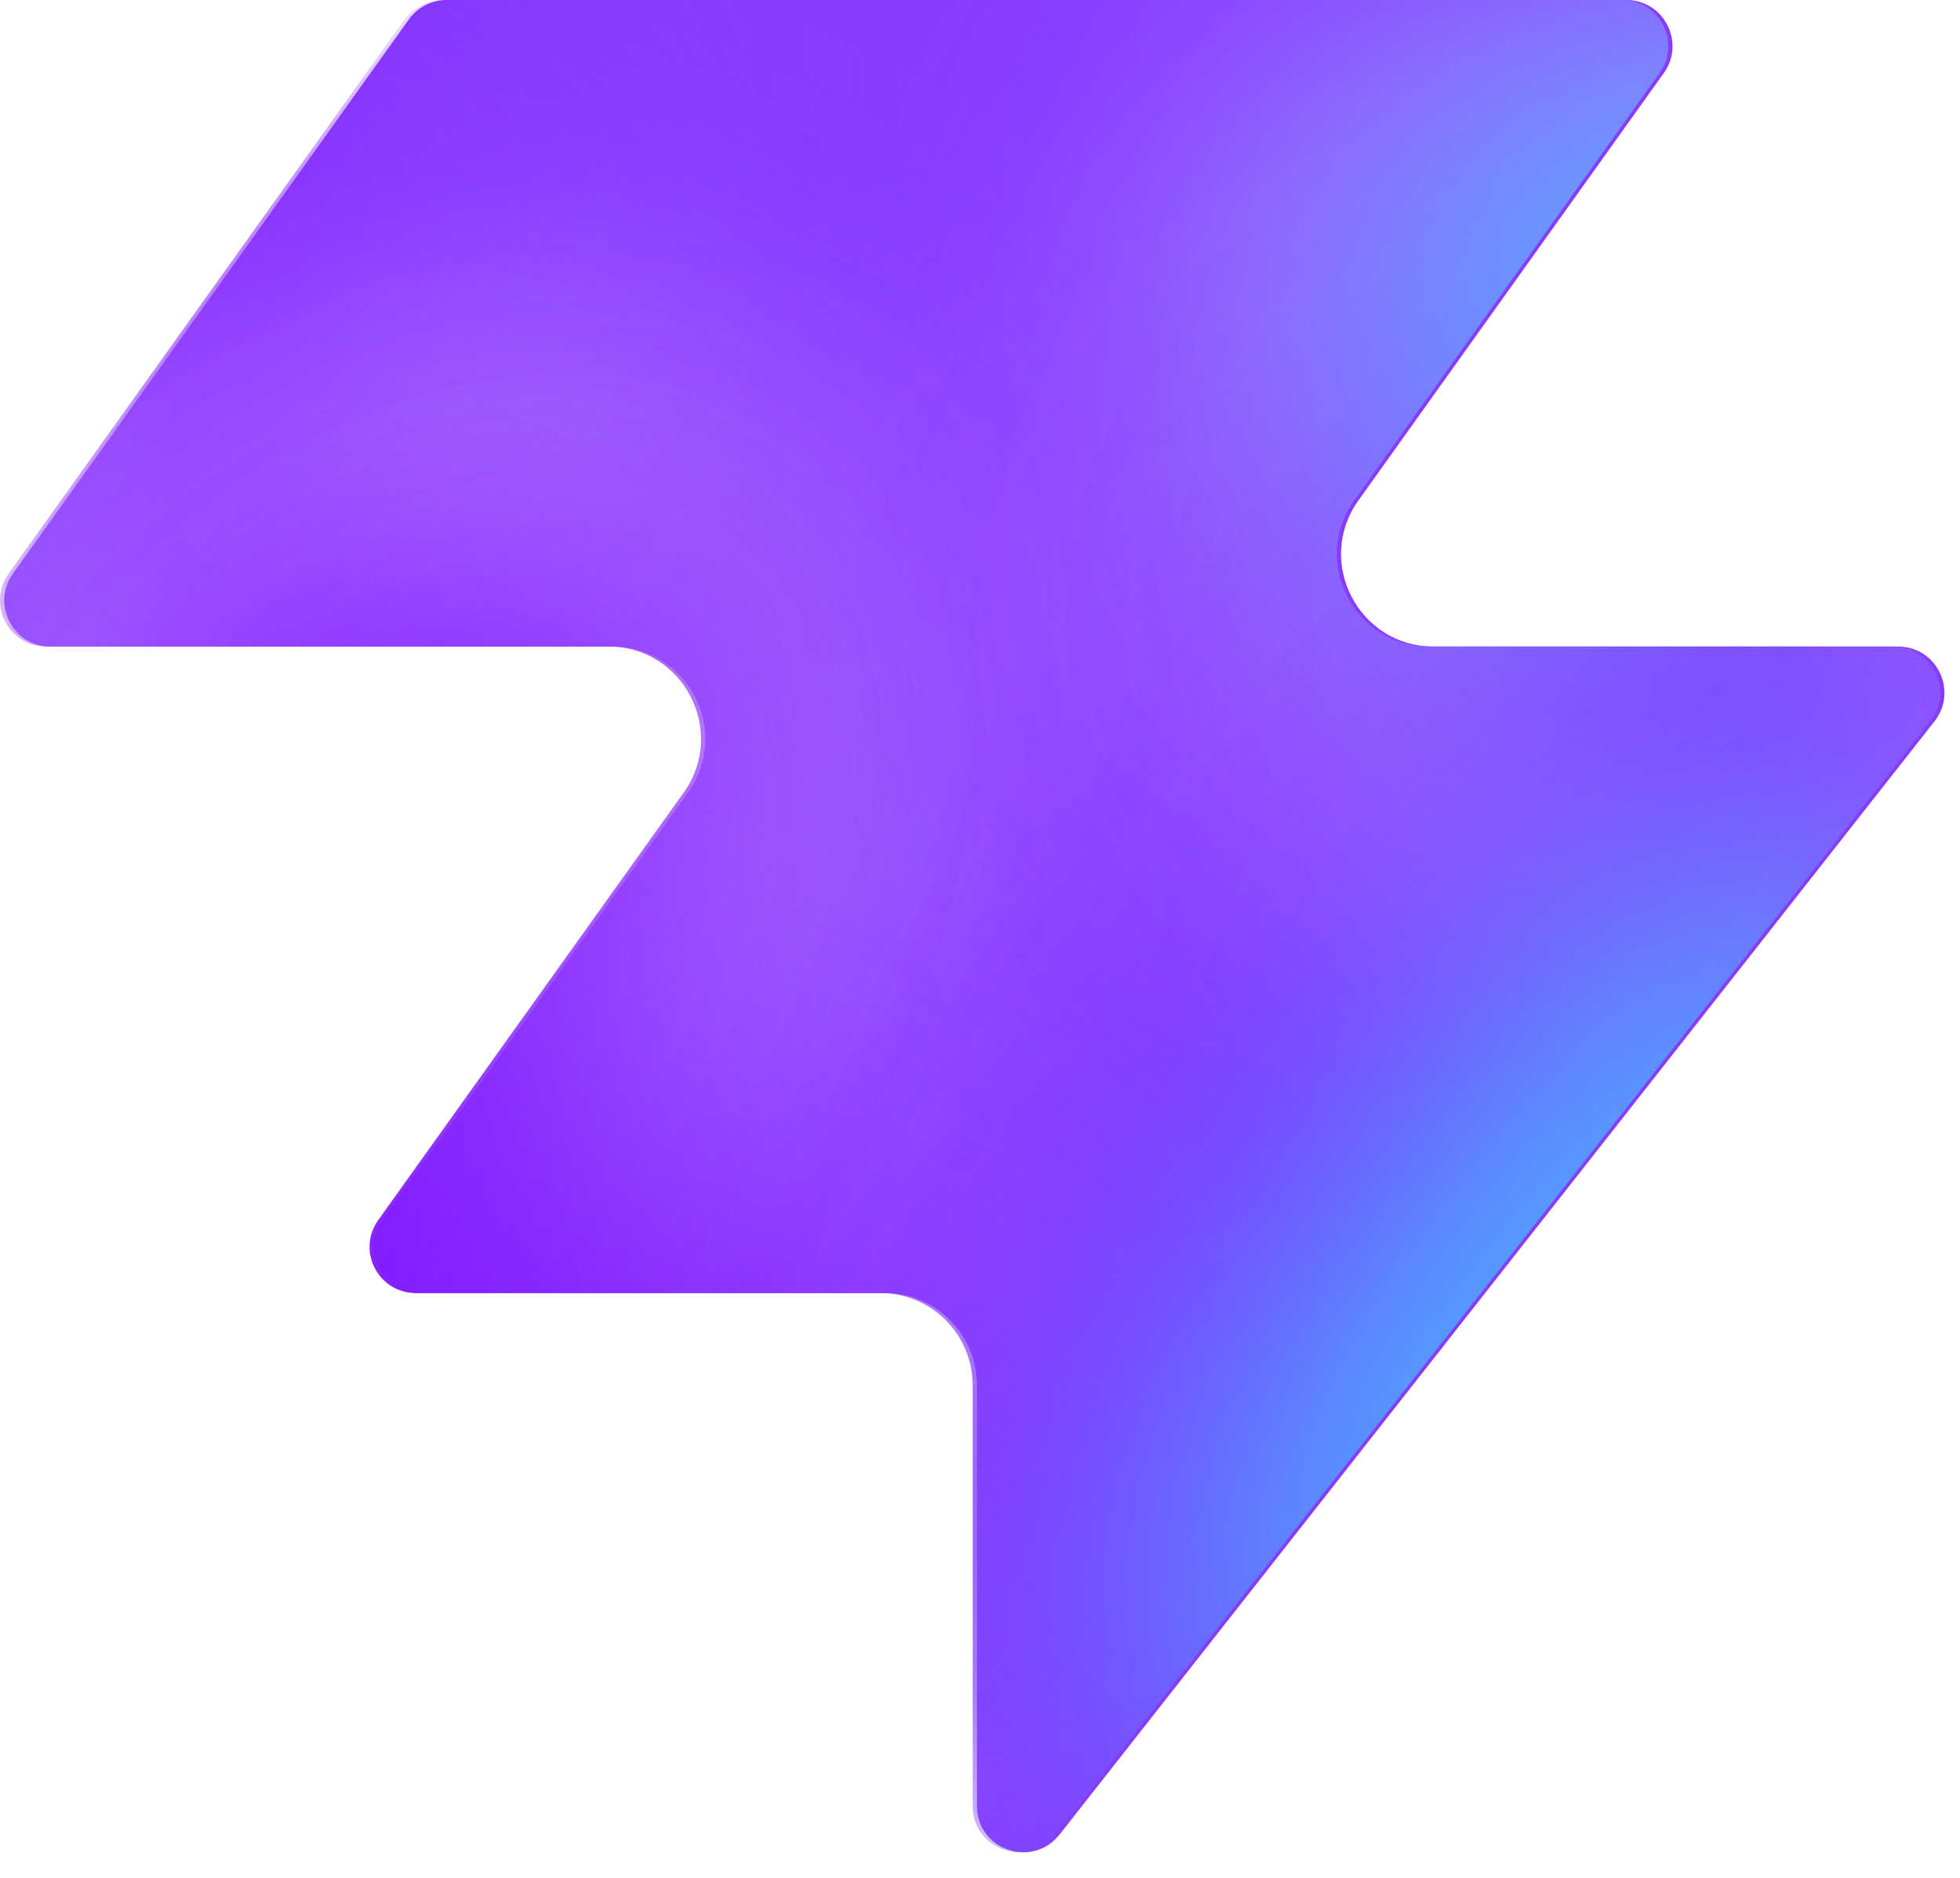
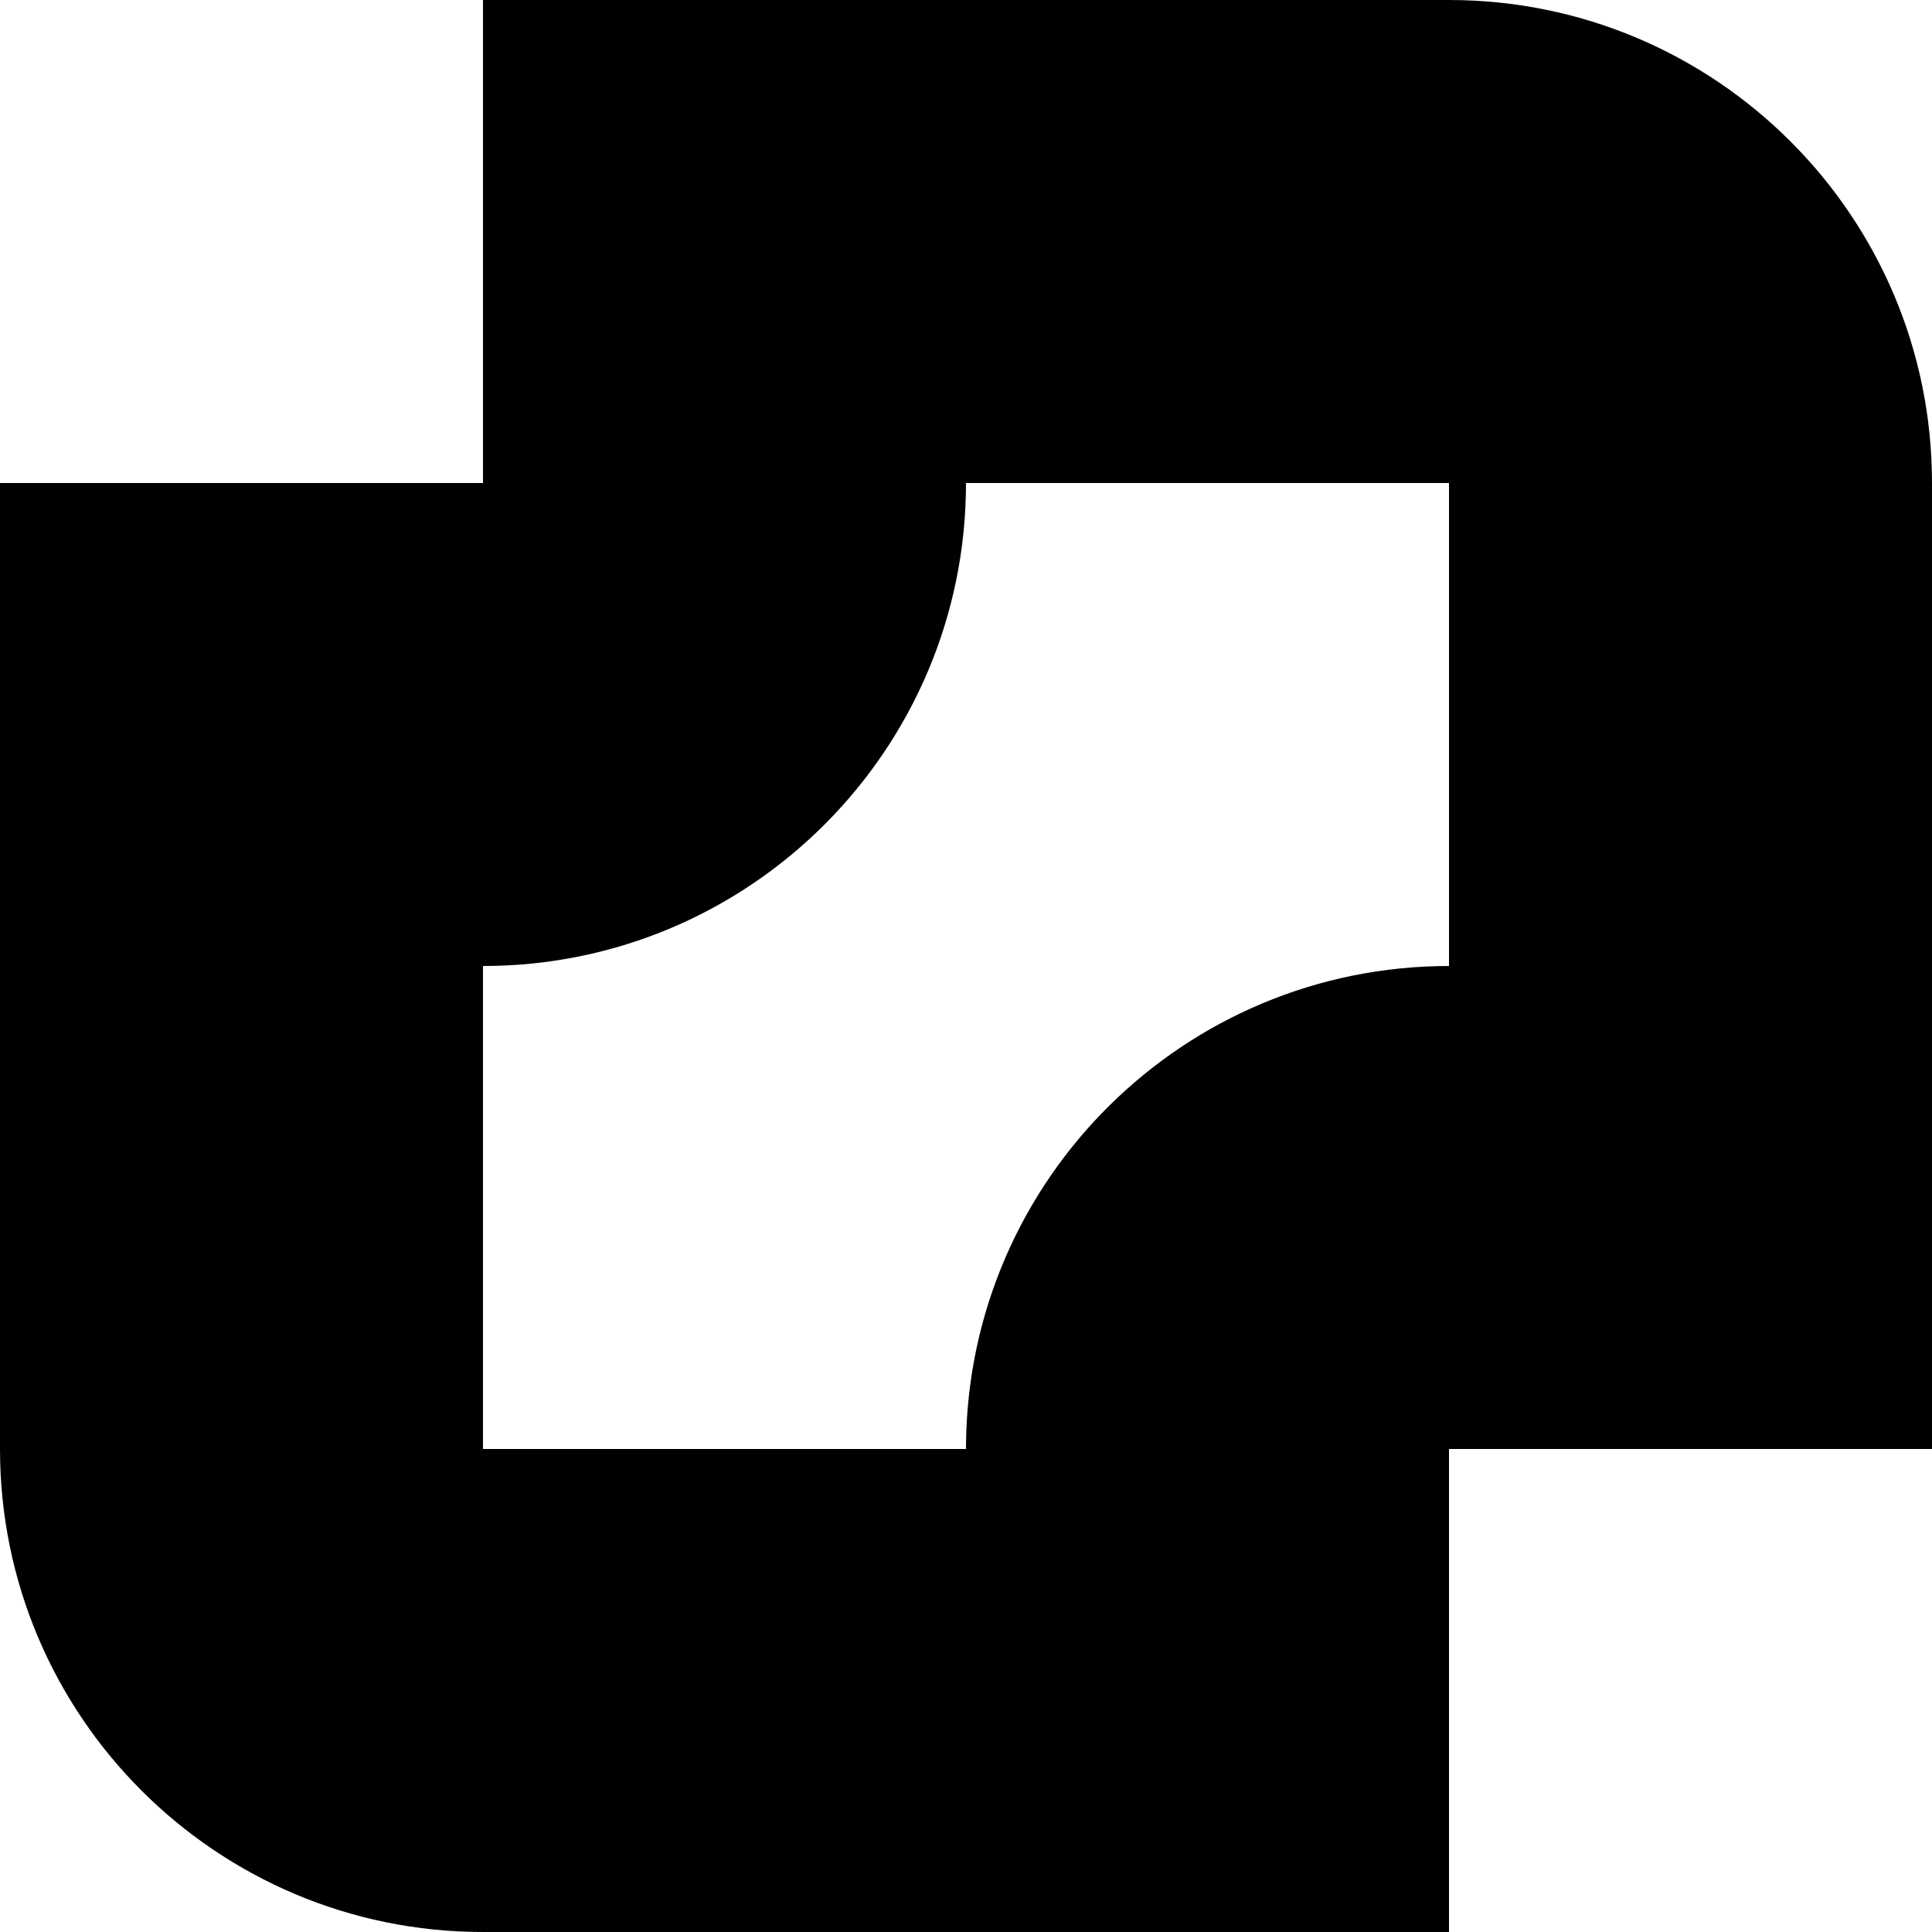
- <svg xmlns="http://www.w3.org/2000/svg" width="48" height="46" fill="none" viewBox="0 0 48 46">
-   <path fill="#863bff" d="M25.946 44.938c-.664.845-2.021.375-2.021-.698V33.937a2.26 2.26 0 0 0-2.262-2.262H10.287c-.92 0-1.456-1.04-.92-1.788l7.48-10.471c1.07-1.497 0-3.578-1.842-3.578H1.237c-.92 0-1.456-1.04-.92-1.788L10.013.474c.214-.297.556-.474.92-.474h28.894c.92 0 1.456 1.04.92 1.788l-7.48 10.471c-1.07 1.498 0 3.579 1.842 3.579h11.377c.943 0 1.473 1.088.89 1.83L25.947 44.94z" style="fill:#863bff;fill:color(display-p3 .525 .23 1);fill-opacity:1" />
-   <mask id="a" width="48" height="46" x="0" y="0" maskUnits="userSpaceOnUse" style="mask-type:alpha">
-     <path fill="#000" d="M25.842 44.938c-.664.844-2.021.375-2.021-.698V33.937a2.26 2.26 0 0 0-2.262-2.262H10.183c-.92 0-1.456-1.04-.92-1.788l7.48-10.471c1.07-1.498 0-3.579-1.842-3.579H1.133c-.92 0-1.456-1.04-.92-1.787L9.91.473c.214-.297.556-.474.92-.474h28.894c.92 0 1.456 1.04.92 1.788l-7.48 10.471c-1.07 1.498 0 3.578 1.842 3.578h11.377c.943 0 1.473 1.088.89 1.832L25.843 44.94z" style="fill:#000;fill-opacity:1" />
-   </mask>
-   <g mask="url(#a)">
-     <g filter="url(#b)">
-       <ellipse cx="5.508" cy="14.704" fill="#ede6ff" rx="5.508" ry="14.704" style="fill:#ede6ff;fill:color(display-p3 .927 .903 1);fill-opacity:1" transform="matrix(.00324 1 1 -.00324 -4.47 31.516)" />
-     </g>
-     <g filter="url(#c)">
-       <ellipse cx="10.399" cy="29.851" fill="#ede6ff" rx="10.399" ry="29.851" style="fill:#ede6ff;fill:color(display-p3 .927 .903 1);fill-opacity:1" transform="matrix(.00324 1 1 -.00324 -39.328 7.883)" />
-     </g>
-     <g filter="url(#d)">
-       <ellipse cx="5.508" cy="30.487" fill="#7e14ff" rx="5.508" ry="30.487" style="fill:#7e14ff;fill:color(display-p3 .492 .077 1);fill-opacity:1" transform="rotate(89.814 -25.913 -14.639)scale(1 -1)" />
-     </g>
-     <g filter="url(#e)">
-       <ellipse cx="5.508" cy="30.599" fill="#7e14ff" rx="5.508" ry="30.599" style="fill:#7e14ff;fill:color(display-p3 .492 .077 1);fill-opacity:1" transform="rotate(89.814 -32.644 -3.334)scale(1 -1)" />
-     </g>
-     <g filter="url(#f)">
-       <ellipse cx="5.508" cy="30.599" fill="#7e14ff" rx="5.508" ry="30.599" style="fill:#7e14ff;fill:color(display-p3 .492 .077 1);fill-opacity:1" transform="matrix(.00324 1 1 -.00324 -34.34 30.47)" />
-     </g>
-     <g filter="url(#g)">
-       <ellipse cx="14.072" cy="22.078" fill="#ede6ff" rx="14.072" ry="22.078" style="fill:#ede6ff;fill:color(display-p3 .927 .903 1);fill-opacity:1" transform="rotate(93.35 24.506 48.493)scale(-1 1)" />
-     </g>
-     <g filter="url(#h)">
-       <ellipse cx="3.47" cy="21.501" fill="#7e14ff" rx="3.47" ry="21.501" style="fill:#7e14ff;fill:color(display-p3 .492 .077 1);fill-opacity:1" transform="rotate(89.009 28.708 47.59)scale(-1 1)" />
-     </g>
-     <g filter="url(#i)">
-       <ellipse cx="3.47" cy="21.501" fill="#7e14ff" rx="3.47" ry="21.501" style="fill:#7e14ff;fill:color(display-p3 .492 .077 1);fill-opacity:1" transform="rotate(89.009 28.708 47.59)scale(-1 1)" />
-     </g>
-     <g filter="url(#j)">
-       <ellipse cx=".387" cy="8.972" fill="#7e14ff" rx="4.407" ry="29.108" style="fill:#7e14ff;fill:color(display-p3 .492 .077 1);fill-opacity:1" transform="rotate(39.51 .387 8.972)" />
-     </g>
-     <g filter="url(#k)">
-       <ellipse cx="47.523" cy="-6.092" fill="#7e14ff" rx="4.407" ry="29.108" style="fill:#7e14ff;fill:color(display-p3 .492 .077 1);fill-opacity:1" transform="rotate(37.892 47.523 -6.092)" />
-     </g>
-     <g filter="url(#l)">
-       <ellipse cx="41.412" cy="6.333" fill="#47bfff" rx="5.971" ry="9.665" style="fill:#47bfff;fill:color(display-p3 .28 .748 1);fill-opacity:1" transform="rotate(37.892 41.412 6.333)" />
-     </g>
-     <g filter="url(#m)">
-       <ellipse cx="-1.879" cy="38.332" fill="#7e14ff" rx="4.407" ry="29.108" style="fill:#7e14ff;fill:color(display-p3 .492 .077 1);fill-opacity:1" transform="rotate(37.892 -1.88 38.332)" />
-     </g>
-     <g filter="url(#n)">
-       <ellipse cx="-1.879" cy="38.332" fill="#7e14ff" rx="4.407" ry="29.108" style="fill:#7e14ff;fill:color(display-p3 .492 .077 1);fill-opacity:1" transform="rotate(37.892 -1.88 38.332)" />
-     </g>
-     <g filter="url(#o)">
-       <ellipse cx="35.651" cy="29.907" fill="#7e14ff" rx="4.407" ry="29.108" style="fill:#7e14ff;fill:color(display-p3 .492 .077 1);fill-opacity:1" transform="rotate(37.892 35.651 29.907)" />
-     </g>
-     <g filter="url(#p)">
-       <ellipse cx="38.418" cy="32.4" fill="#47bfff" rx="5.971" ry="15.297" style="fill:#47bfff;fill:color(display-p3 .28 .748 1);fill-opacity:1" transform="rotate(37.892 38.418 32.4)" />
-     </g>
-   </g>
-   <defs>
-     <filter id="b" width="60.045" height="41.654" x="-19.77" y="16.149" color-interpolation-filters="sRGB" filterUnits="userSpaceOnUse">
-       <feFlood flood-opacity="0" result="BackgroundImageFix" />
-       <feBlend in="SourceGraphic" in2="BackgroundImageFix" result="shape" />
-       <feGaussianBlur result="effect1_foregroundBlur_2002_17158" stdDeviation="7.659" />
-     </filter>
-     <filter id="c" width="90.34" height="51.437" x="-54.613" y="-7.533" color-interpolation-filters="sRGB" filterUnits="userSpaceOnUse">
-       <feFlood flood-opacity="0" result="BackgroundImageFix" />
-       <feBlend in="SourceGraphic" in2="BackgroundImageFix" result="shape" />
-       <feGaussianBlur result="effect1_foregroundBlur_2002_17158" stdDeviation="7.659" />
-     </filter>
-     <filter id="d" width="79.355" height="29.4" x="-49.64" y="2.03" color-interpolation-filters="sRGB" filterUnits="userSpaceOnUse">
-       <feFlood flood-opacity="0" result="BackgroundImageFix" />
-       <feBlend in="SourceGraphic" in2="BackgroundImageFix" result="shape" />
-       <feGaussianBlur result="effect1_foregroundBlur_2002_17158" stdDeviation="4.596" />
-     </filter>
-     <filter id="e" width="79.579" height="29.4" x="-45.045" y="20.029" color-interpolation-filters="sRGB" filterUnits="userSpaceOnUse">
-       <feFlood flood-opacity="0" result="BackgroundImageFix" />
-       <feBlend in="SourceGraphic" in2="BackgroundImageFix" result="shape" />
-       <feGaussianBlur result="effect1_foregroundBlur_2002_17158" stdDeviation="4.596" />
-     </filter>
-     <filter id="f" width="79.579" height="29.4" x="-43.513" y="21.178" color-interpolation-filters="sRGB" filterUnits="userSpaceOnUse">
-       <feFlood flood-opacity="0" result="BackgroundImageFix" />
-       <feBlend in="SourceGraphic" in2="BackgroundImageFix" result="shape" />
-       <feGaussianBlur result="effect1_foregroundBlur_2002_17158" stdDeviation="4.596" />
-     </filter>
-     <filter id="g" width="74.749" height="58.852" x="15.756" y="-17.901" color-interpolation-filters="sRGB" filterUnits="userSpaceOnUse">
-       <feFlood flood-opacity="0" result="BackgroundImageFix" />
-       <feBlend in="SourceGraphic" in2="BackgroundImageFix" result="shape" />
-       <feGaussianBlur result="effect1_foregroundBlur_2002_17158" stdDeviation="7.659" />
-     </filter>
-     <filter id="h" width="61.377" height="25.362" x="23.548" y="2.284" color-interpolation-filters="sRGB" filterUnits="userSpaceOnUse">
-       <feFlood flood-opacity="0" result="BackgroundImageFix" />
-       <feBlend in="SourceGraphic" in2="BackgroundImageFix" result="shape" />
-       <feGaussianBlur result="effect1_foregroundBlur_2002_17158" stdDeviation="4.596" />
-     </filter>
-     <filter id="i" width="61.377" height="25.362" x="23.548" y="2.284" color-interpolation-filters="sRGB" filterUnits="userSpaceOnUse">
-       <feFlood flood-opacity="0" result="BackgroundImageFix" />
-       <feBlend in="SourceGraphic" in2="BackgroundImageFix" result="shape" />
-       <feGaussianBlur result="effect1_foregroundBlur_2002_17158" stdDeviation="4.596" />
-     </filter>
-     <filter id="j" width="56.045" height="63.649" x="-27.636" y="-22.853" color-interpolation-filters="sRGB" filterUnits="userSpaceOnUse">
-       <feFlood flood-opacity="0" result="BackgroundImageFix" />
-       <feBlend in="SourceGraphic" in2="BackgroundImageFix" result="shape" />
-       <feGaussianBlur result="effect1_foregroundBlur_2002_17158" stdDeviation="4.596" />
-     </filter>
-     <filter id="k" width="54.814" height="64.646" x="20.116" y="-38.415" color-interpolation-filters="sRGB" filterUnits="userSpaceOnUse">
-       <feFlood flood-opacity="0" result="BackgroundImageFix" />
-       <feBlend in="SourceGraphic" in2="BackgroundImageFix" result="shape" />
-       <feGaussianBlur result="effect1_foregroundBlur_2002_17158" stdDeviation="4.596" />
-     </filter>
-     <filter id="l" width="33.541" height="35.313" x="24.641" y="-11.323" color-interpolation-filters="sRGB" filterUnits="userSpaceOnUse">
-       <feFlood flood-opacity="0" result="BackgroundImageFix" />
-       <feBlend in="SourceGraphic" in2="BackgroundImageFix" result="shape" />
-       <feGaussianBlur result="effect1_foregroundBlur_2002_17158" stdDeviation="4.596" />
-     </filter>
-     <filter id="m" width="54.814" height="64.646" x="-29.286" y="6.009" color-interpolation-filters="sRGB" filterUnits="userSpaceOnUse">
-       <feFlood flood-opacity="0" result="BackgroundImageFix" />
-       <feBlend in="SourceGraphic" in2="BackgroundImageFix" result="shape" />
-       <feGaussianBlur result="effect1_foregroundBlur_2002_17158" stdDeviation="4.596" />
-     </filter>
-     <filter id="n" width="54.814" height="64.646" x="-29.286" y="6.009" color-interpolation-filters="sRGB" filterUnits="userSpaceOnUse">
-       <feFlood flood-opacity="0" result="BackgroundImageFix" />
-       <feBlend in="SourceGraphic" in2="BackgroundImageFix" result="shape" />
-       <feGaussianBlur result="effect1_foregroundBlur_2002_17158" stdDeviation="4.596" />
-     </filter>
-     <filter id="o" width="54.814" height="64.646" x="8.244" y="-2.416" color-interpolation-filters="sRGB" filterUnits="userSpaceOnUse">
-       <feFlood flood-opacity="0" result="BackgroundImageFix" />
-       <feBlend in="SourceGraphic" in2="BackgroundImageFix" result="shape" />
-       <feGaussianBlur result="effect1_foregroundBlur_2002_17158" stdDeviation="4.596" />
-     </filter>
-     <filter id="p" width="39.409" height="43.623" x="18.713" y="10.588" color-interpolation-filters="sRGB" filterUnits="userSpaceOnUse">
-       <feFlood flood-opacity="0" result="BackgroundImageFix" />
-       <feBlend in="SourceGraphic" in2="BackgroundImageFix" result="shape" />
-       <feGaussianBlur result="effect1_foregroundBlur_2002_17158" stdDeviation="4.596" />
-     </filter>
-   </defs>
+ <svg xmlns="http://www.w3.org/2000/svg" viewBox="0 0 256 256" fill="#000000">
+   <path d="M 128.005 191.173 C 128.448 156.208 156.93 128 192 128 L 192 64 L 128 64 C 128 99.346 99.346 128 64 128 L 64 192 L 128 192 Z M 192 256 L 64 256 C 28.654 256 0 227.346 0 192 L 0 64 L 64 64 L 64 0 L 192 0 C 227.346 0 256 28.654 256 64 L 256 192 L 192 192 Z" />
</svg>
